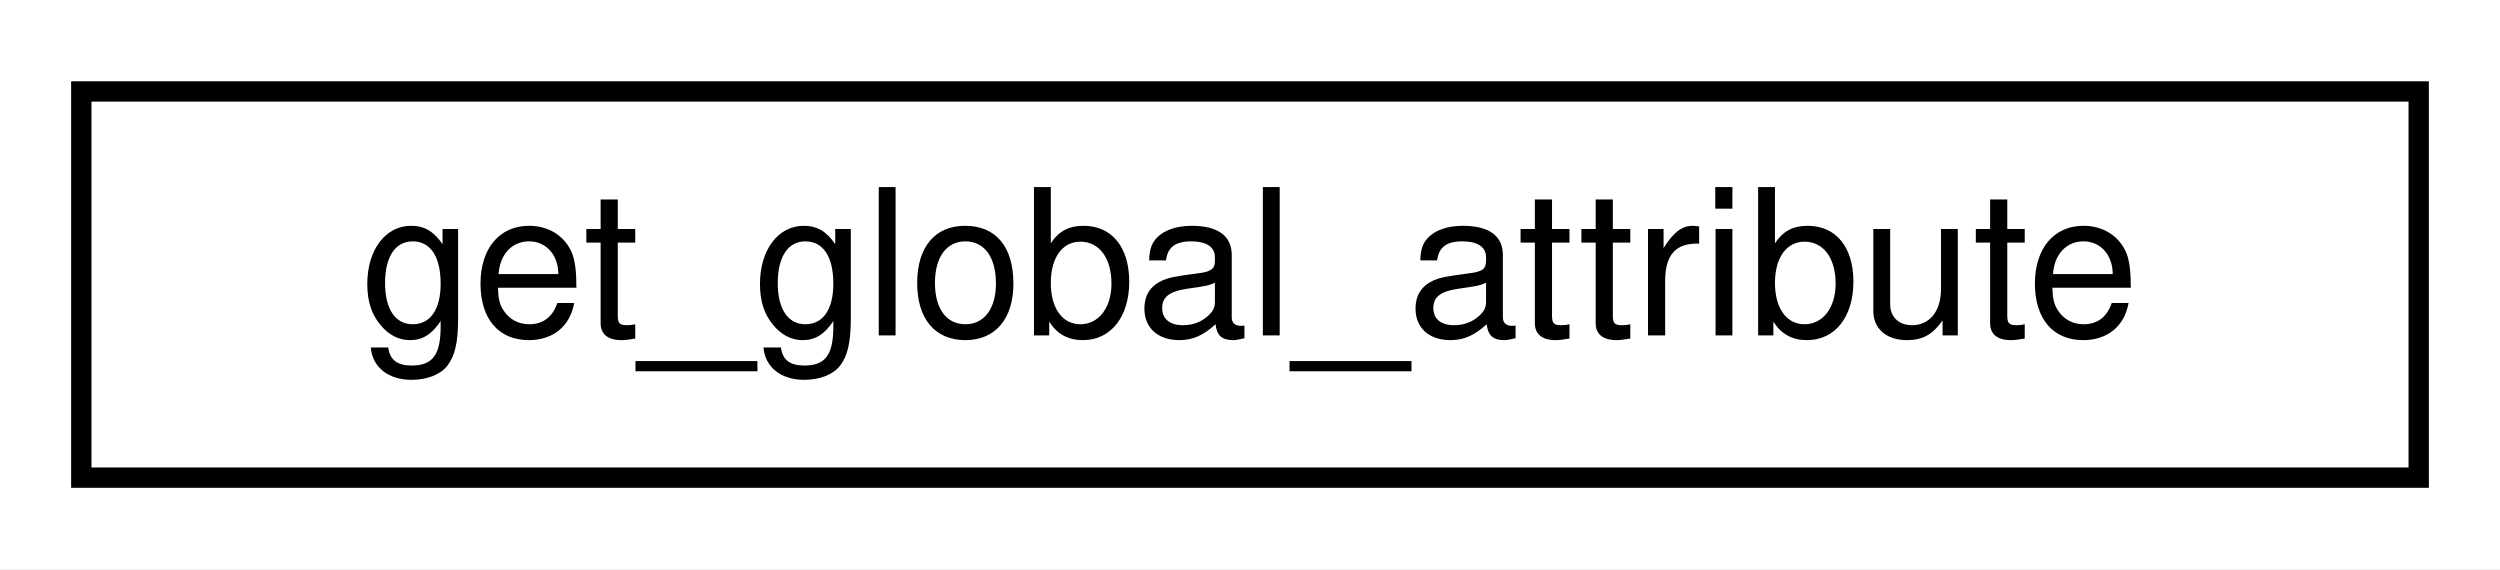
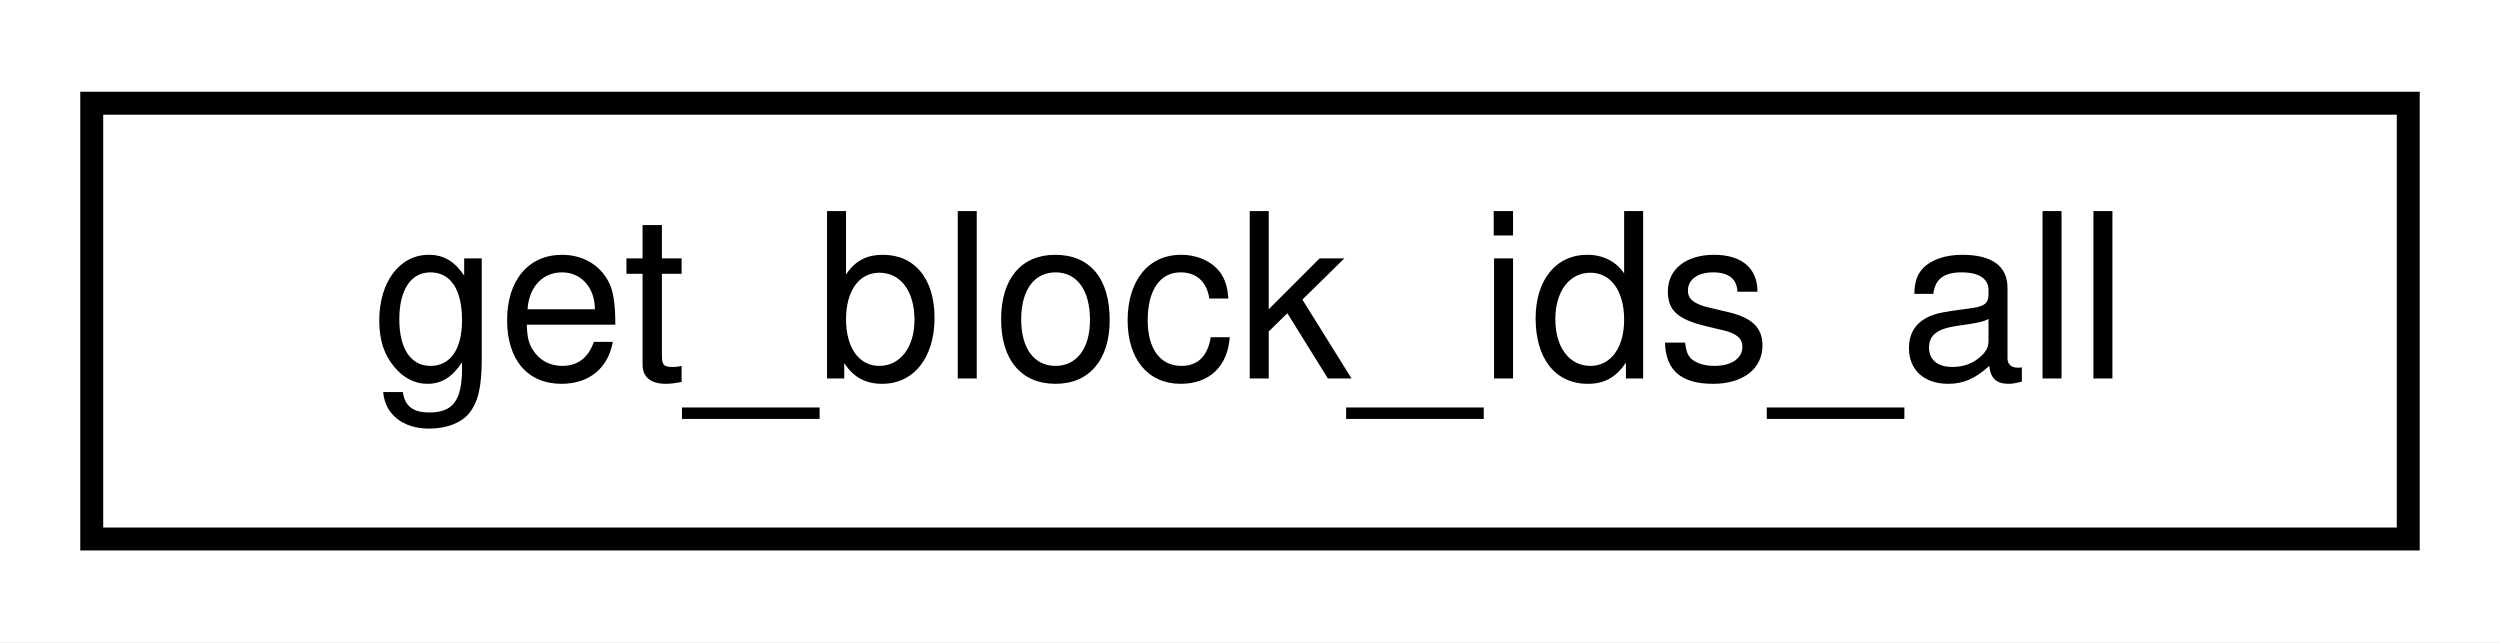
- <svg xmlns="http://www.w3.org/2000/svg" xmlns:xlink="http://www.w3.org/1999/xlink" width="123pt" height="28pt" viewBox="0.00 0.00 123.00 28.00">
+ <svg xmlns="http://www.w3.org/2000/svg" xmlns:xlink="http://www.w3.org/1999/xlink" width="109pt" height="28pt" viewBox="0.00 0.00 109.00 28.00">
  <g id="graph0" class="graph" transform="scale(1 1) rotate(0) translate(4 24)">
-     <polygon fill="white" stroke="transparent" points="-4,4 -4,-24 119,-24 119,4 -4,4" />
+     <polygon fill="white" stroke="transparent" points="-4,4 -4,-24 105,-24 105,4 -4,4" />
    <g id="node1" class="node">
      <g id="a_node1">
-         <a xlink:href="group__netcdf__io__mod.html#interfacenetcdf__io__mod_1_1get__global__attribute" target="_top" xlink:title=" ">
-           <polygon fill="white" stroke="black" points="0,-0.5 0,-19.5 115,-19.5 115,-0.5 0,-0.5" />
-           <text text-anchor="middle" x="57.5" y="-7.5" font-family="Helvetica,sans-Serif" font-size="10.00">get_global_attribute</text>
+         <a xlink:href="interfaceyaml__parser__mod_1_1get__block__ids__all.html" target="_top" xlink:title="Private c function that gets the the ids of the blocks with block_name in the yaml file (see yaml_par...">
+           <polygon fill="white" stroke="black" points="0,-0.5 0,-19.5 101,-19.5 101,-0.5 0,-0.5" />
+           <text text-anchor="middle" x="50.5" y="-7.5" font-family="Helvetica,sans-Serif" font-size="10.00">get_block_ids_all</text>
        </a>
      </g>
    </g>
  </g>
</svg>
